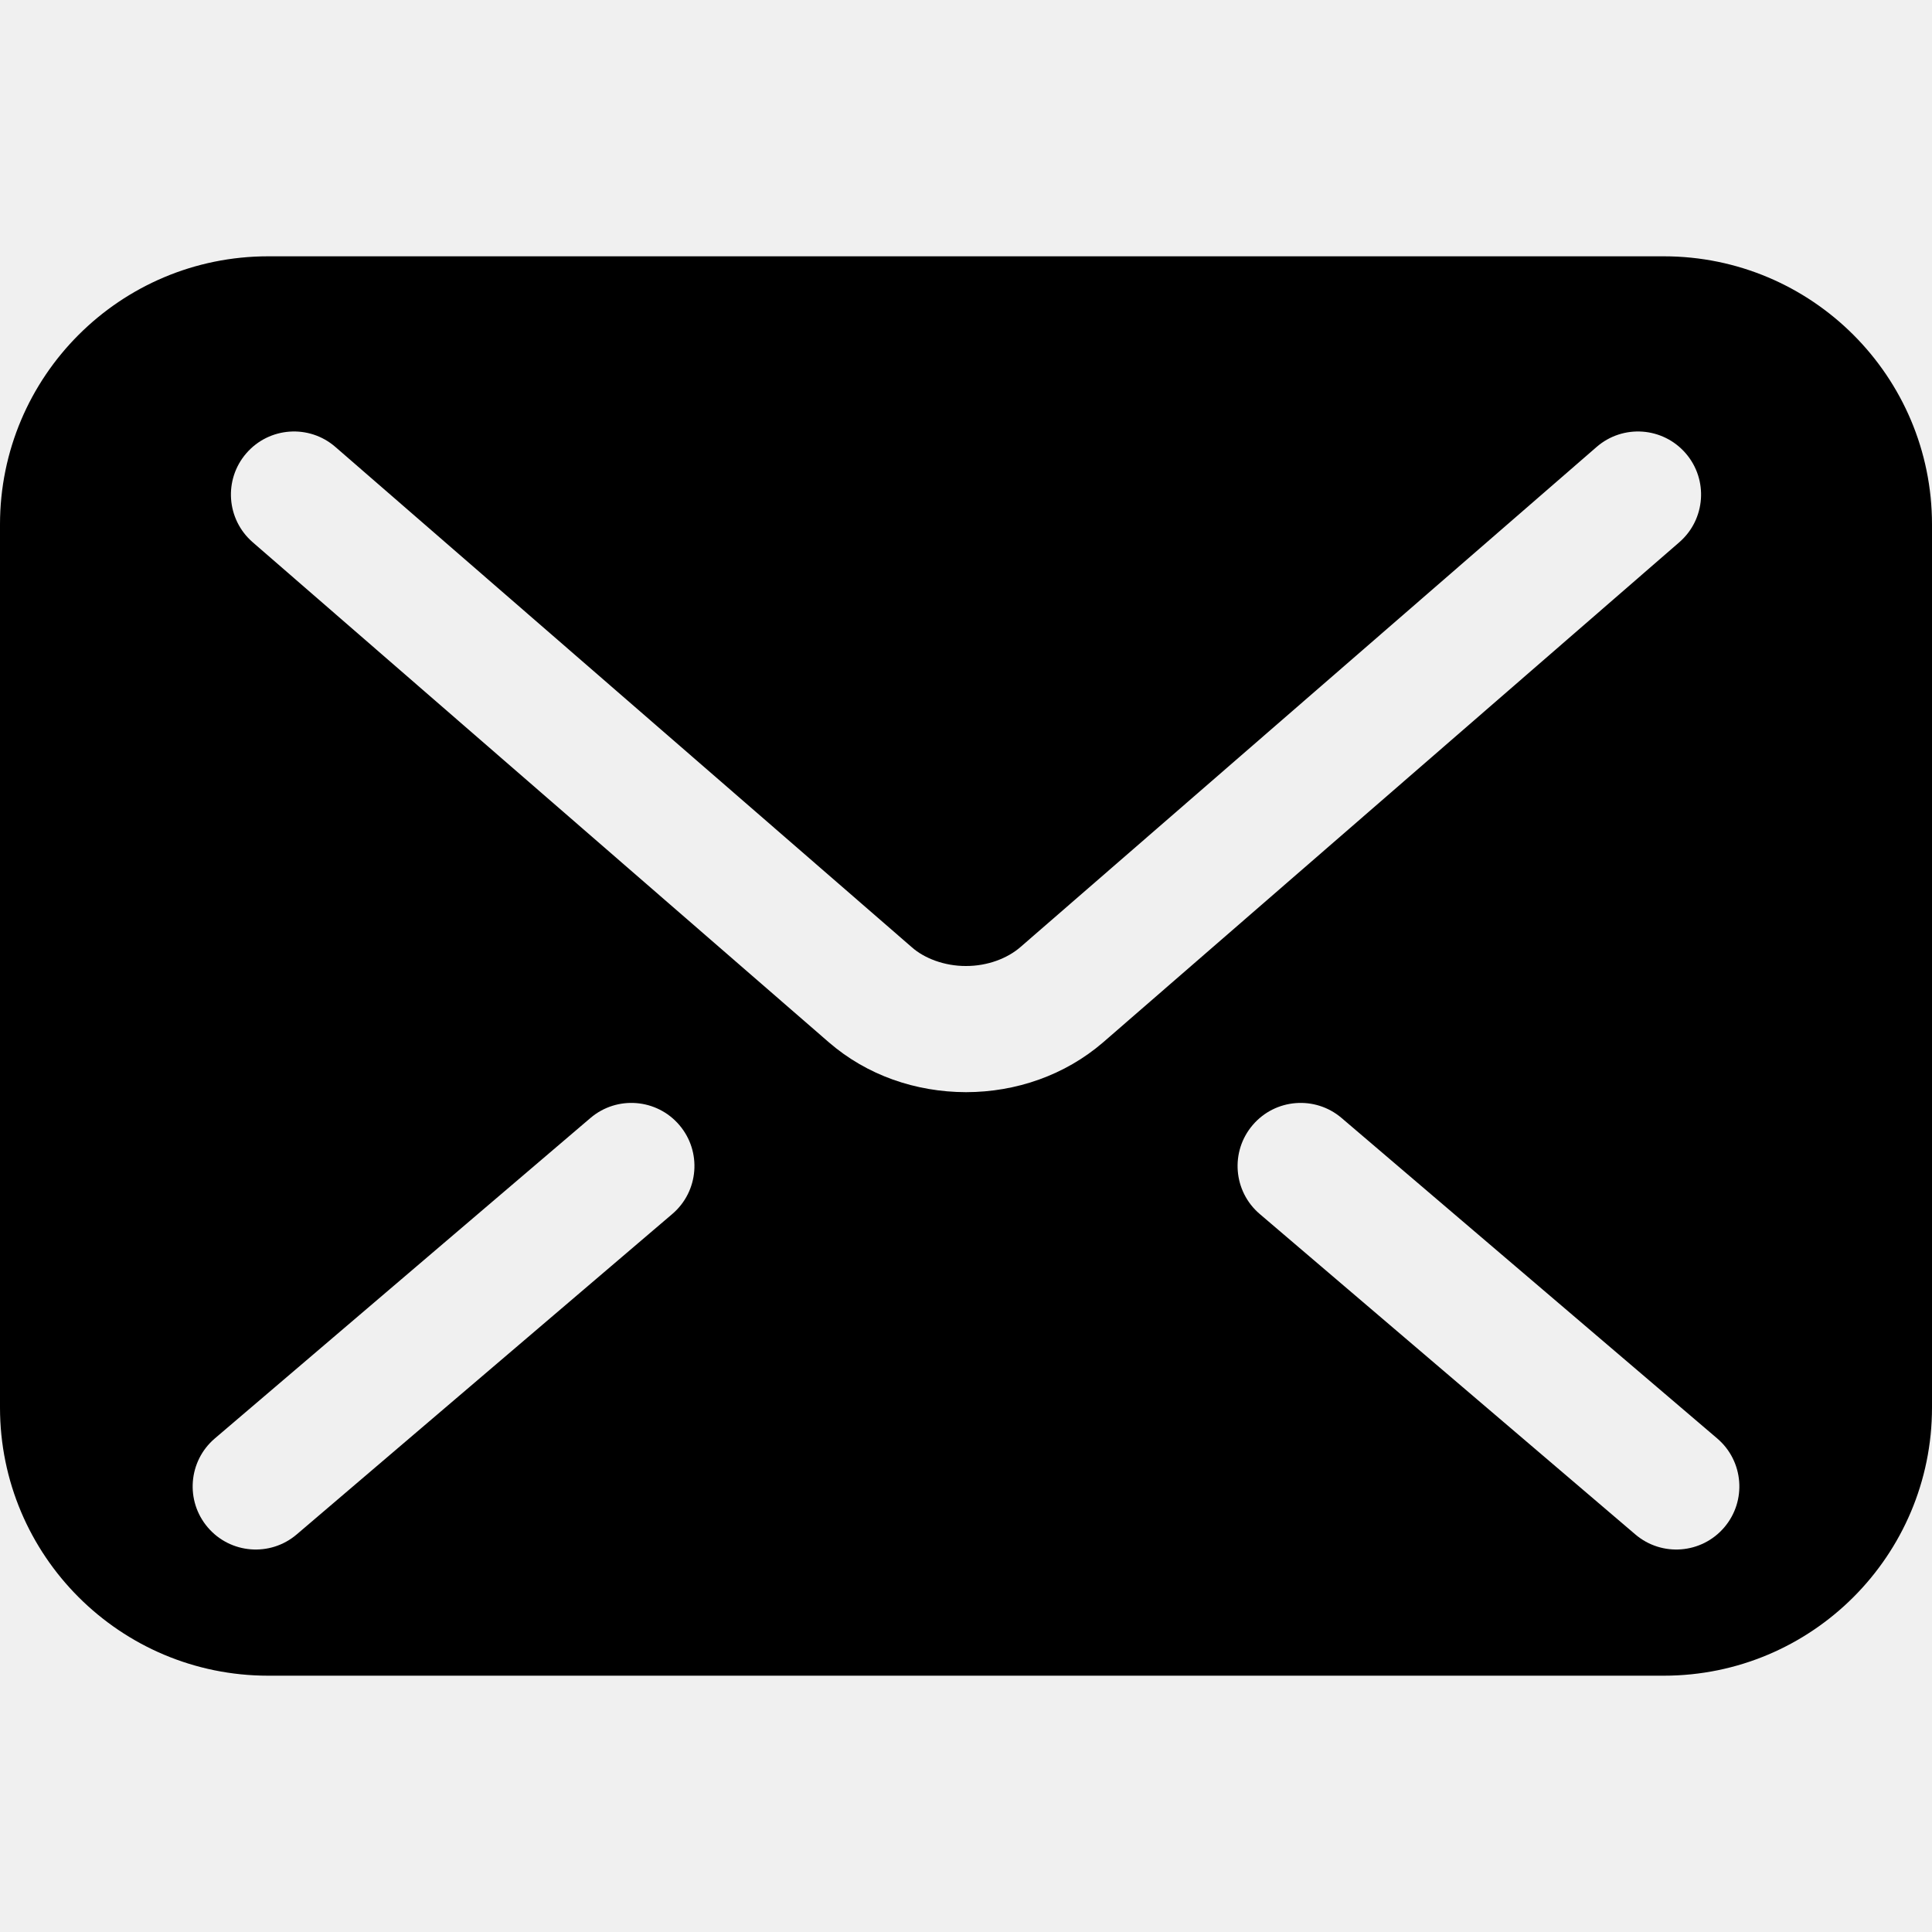
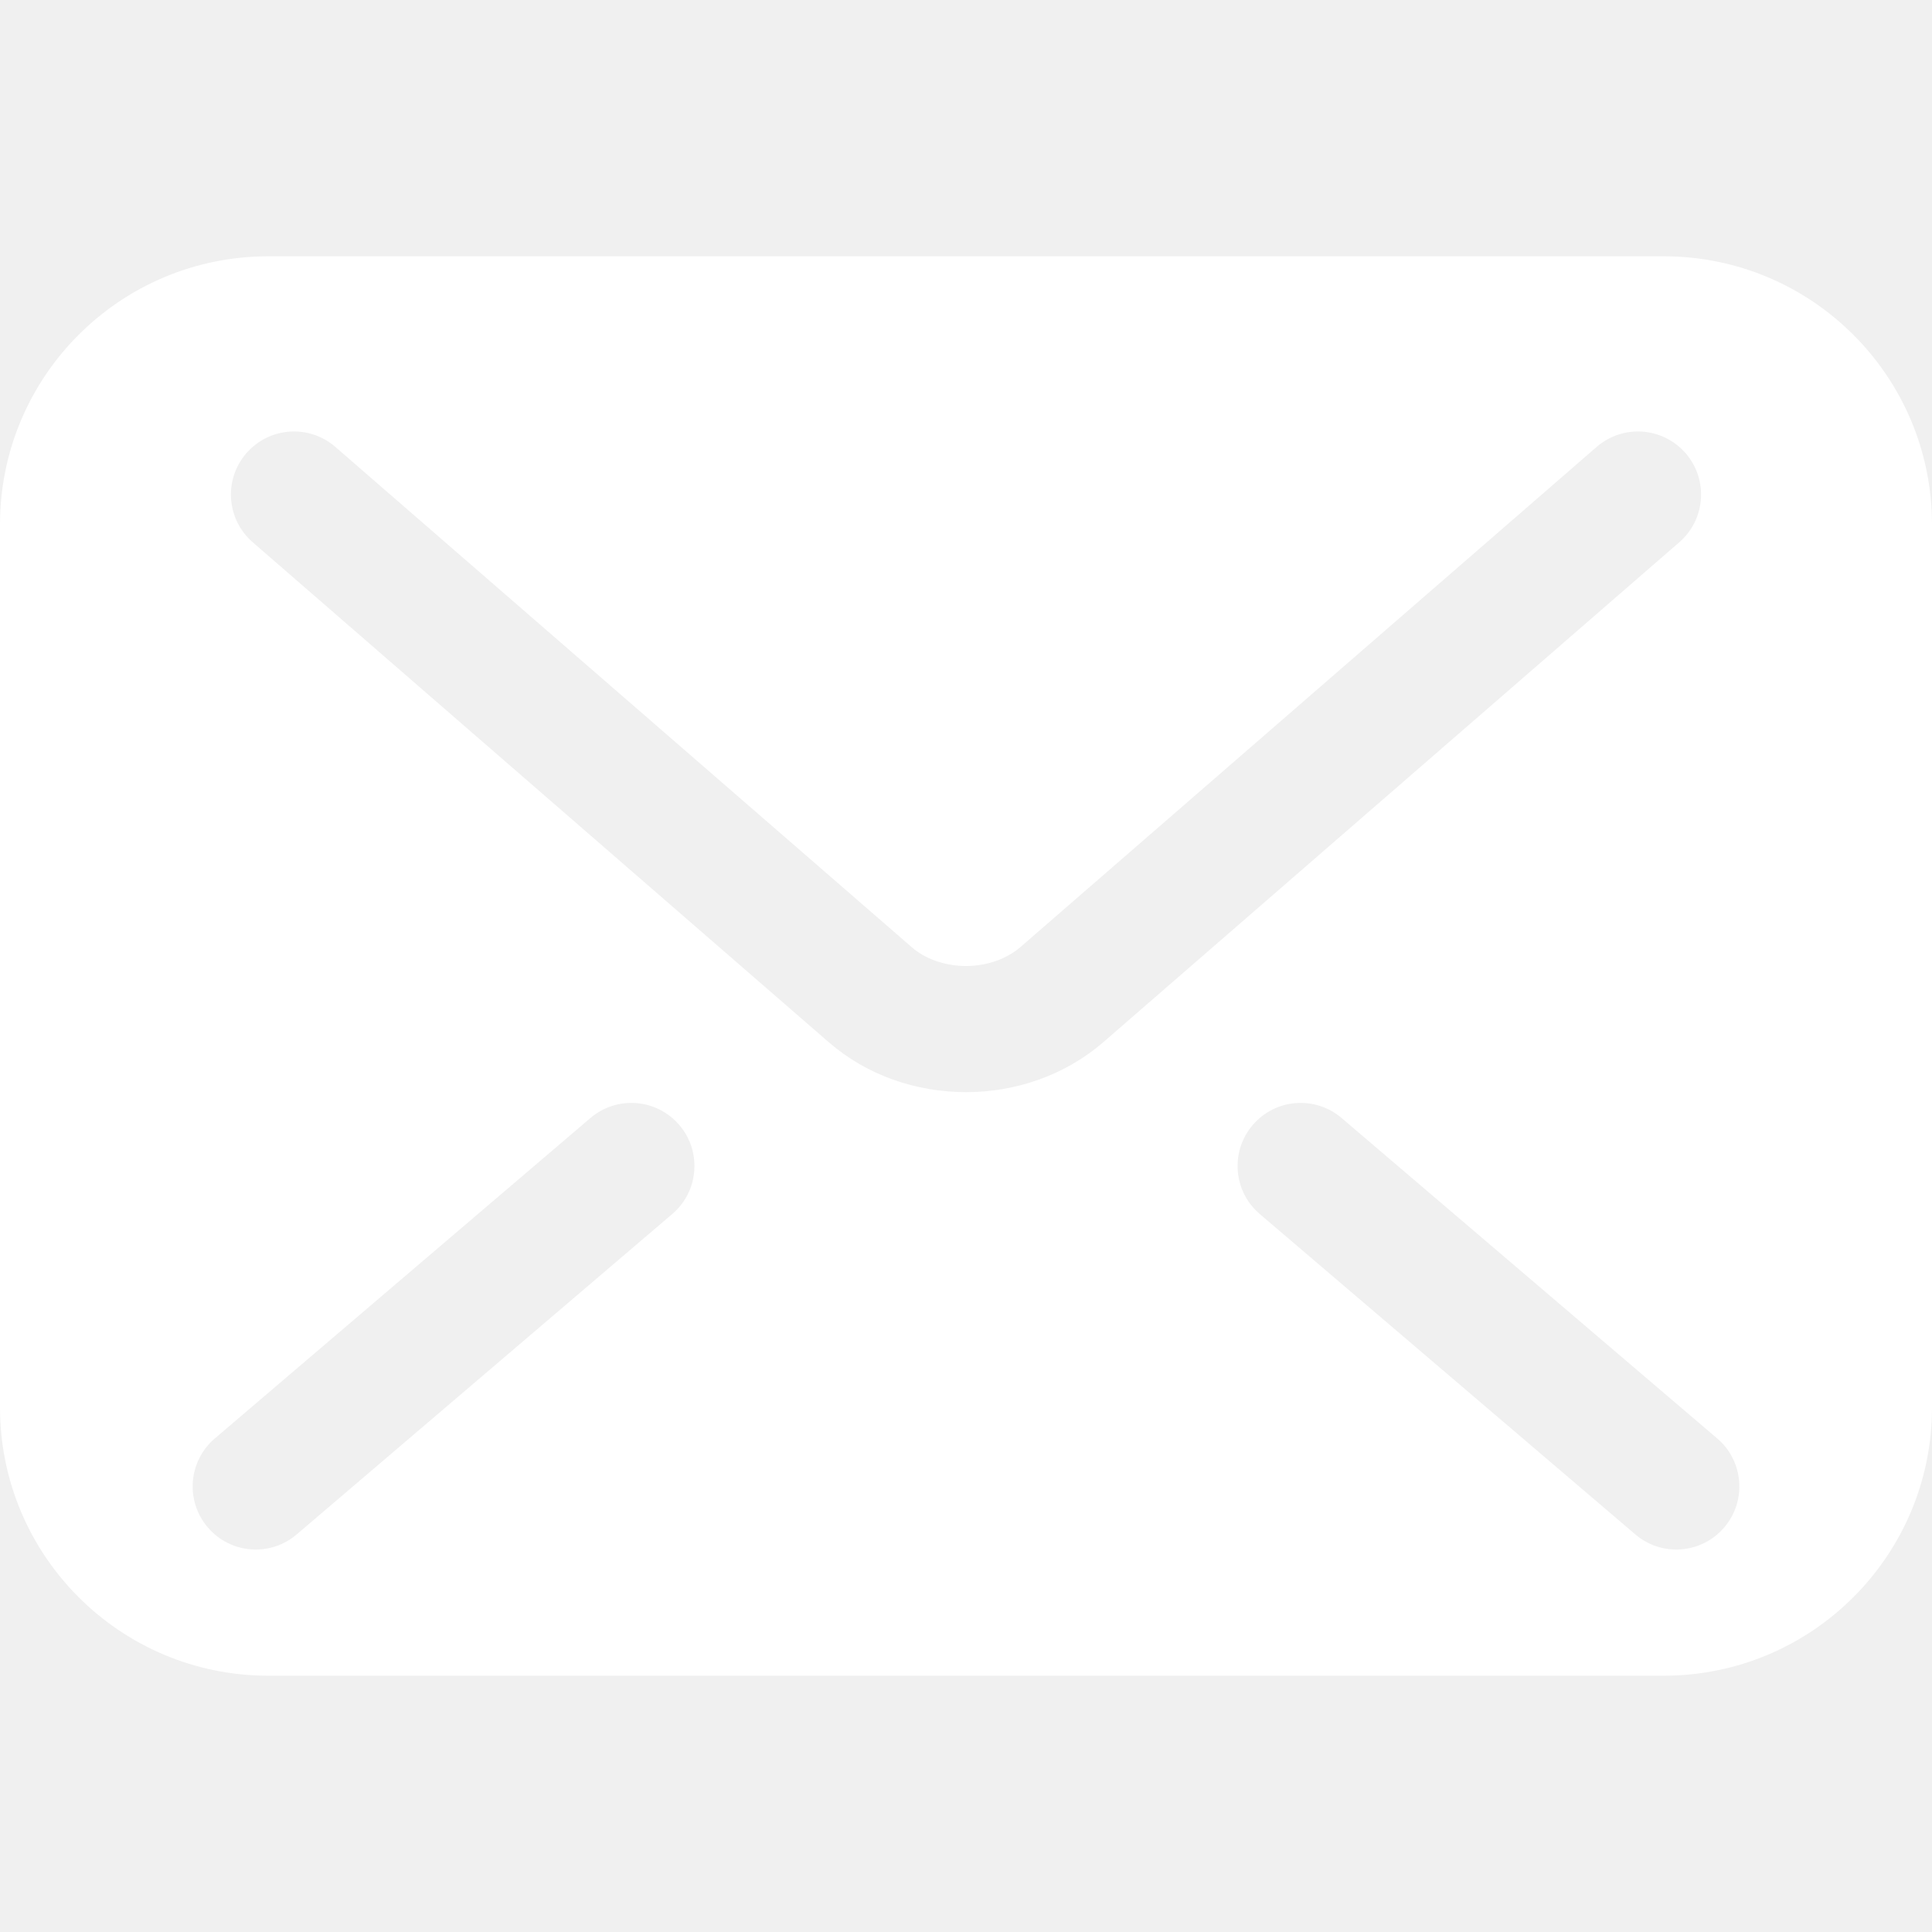
<svg xmlns="http://www.w3.org/2000/svg" height="800px" width="800px" version="1.1" id="_x32_" viewBox="0 0 512 512" xml:space="preserve">
  <style type="text/css">
- 	.st0{fill:#000000;}
+ 	.st0{fill:#ffffff;}
</style>
  <g>
    <path class="st0" d="M440.917,67.925H71.083C31.827,67.925,0,99.752,0,139.008v233.984c0,39.256,31.827,71.083,71.083,71.083   h369.834c39.255,0,71.083-31.827,71.083-71.083V139.008C512,99.752,480.172,67.925,440.917,67.925z M178.166,321.72l-99.54,84.92   c-7.021,5.992-17.576,5.159-23.567-1.869c-5.992-7.021-5.159-17.576,1.87-23.567l99.54-84.92c7.02-5.992,17.574-5.159,23.566,1.87   C186.027,305.174,185.194,315.729,178.166,321.72z M256,289.436c-13.314-0.033-26.22-4.457-36.31-13.183l0.008,0.008l-0.032-0.024   c0.008,0.008,0.017,0.008,0.024,0.016L66.962,143.694c-6.98-6.058-7.723-16.612-1.674-23.583c6.057-6.98,16.612-7.723,23.582-1.674   l152.771,132.592c3.265,2.906,8.645,5.004,14.359,4.971c5.706,0.017,10.995-2.024,14.44-5.028l0.074-0.065l152.615-132.469   c6.971-6.049,17.526-5.306,23.583,1.674c6.048,6.97,5.306,17.525-1.674,23.583l-152.77,132.599   C282.211,284.929,269.322,289.419,256,289.436z M456.948,404.771c-5.992,7.028-16.547,7.861-23.566,1.869l-99.54-84.92   c-7.028-5.992-7.861-16.546-1.869-23.566c5.991-7.029,16.546-7.861,23.566-1.87l99.54,84.92   C462.107,387.195,462.94,397.75,456.948,404.771z" />
  </g>
</svg>
